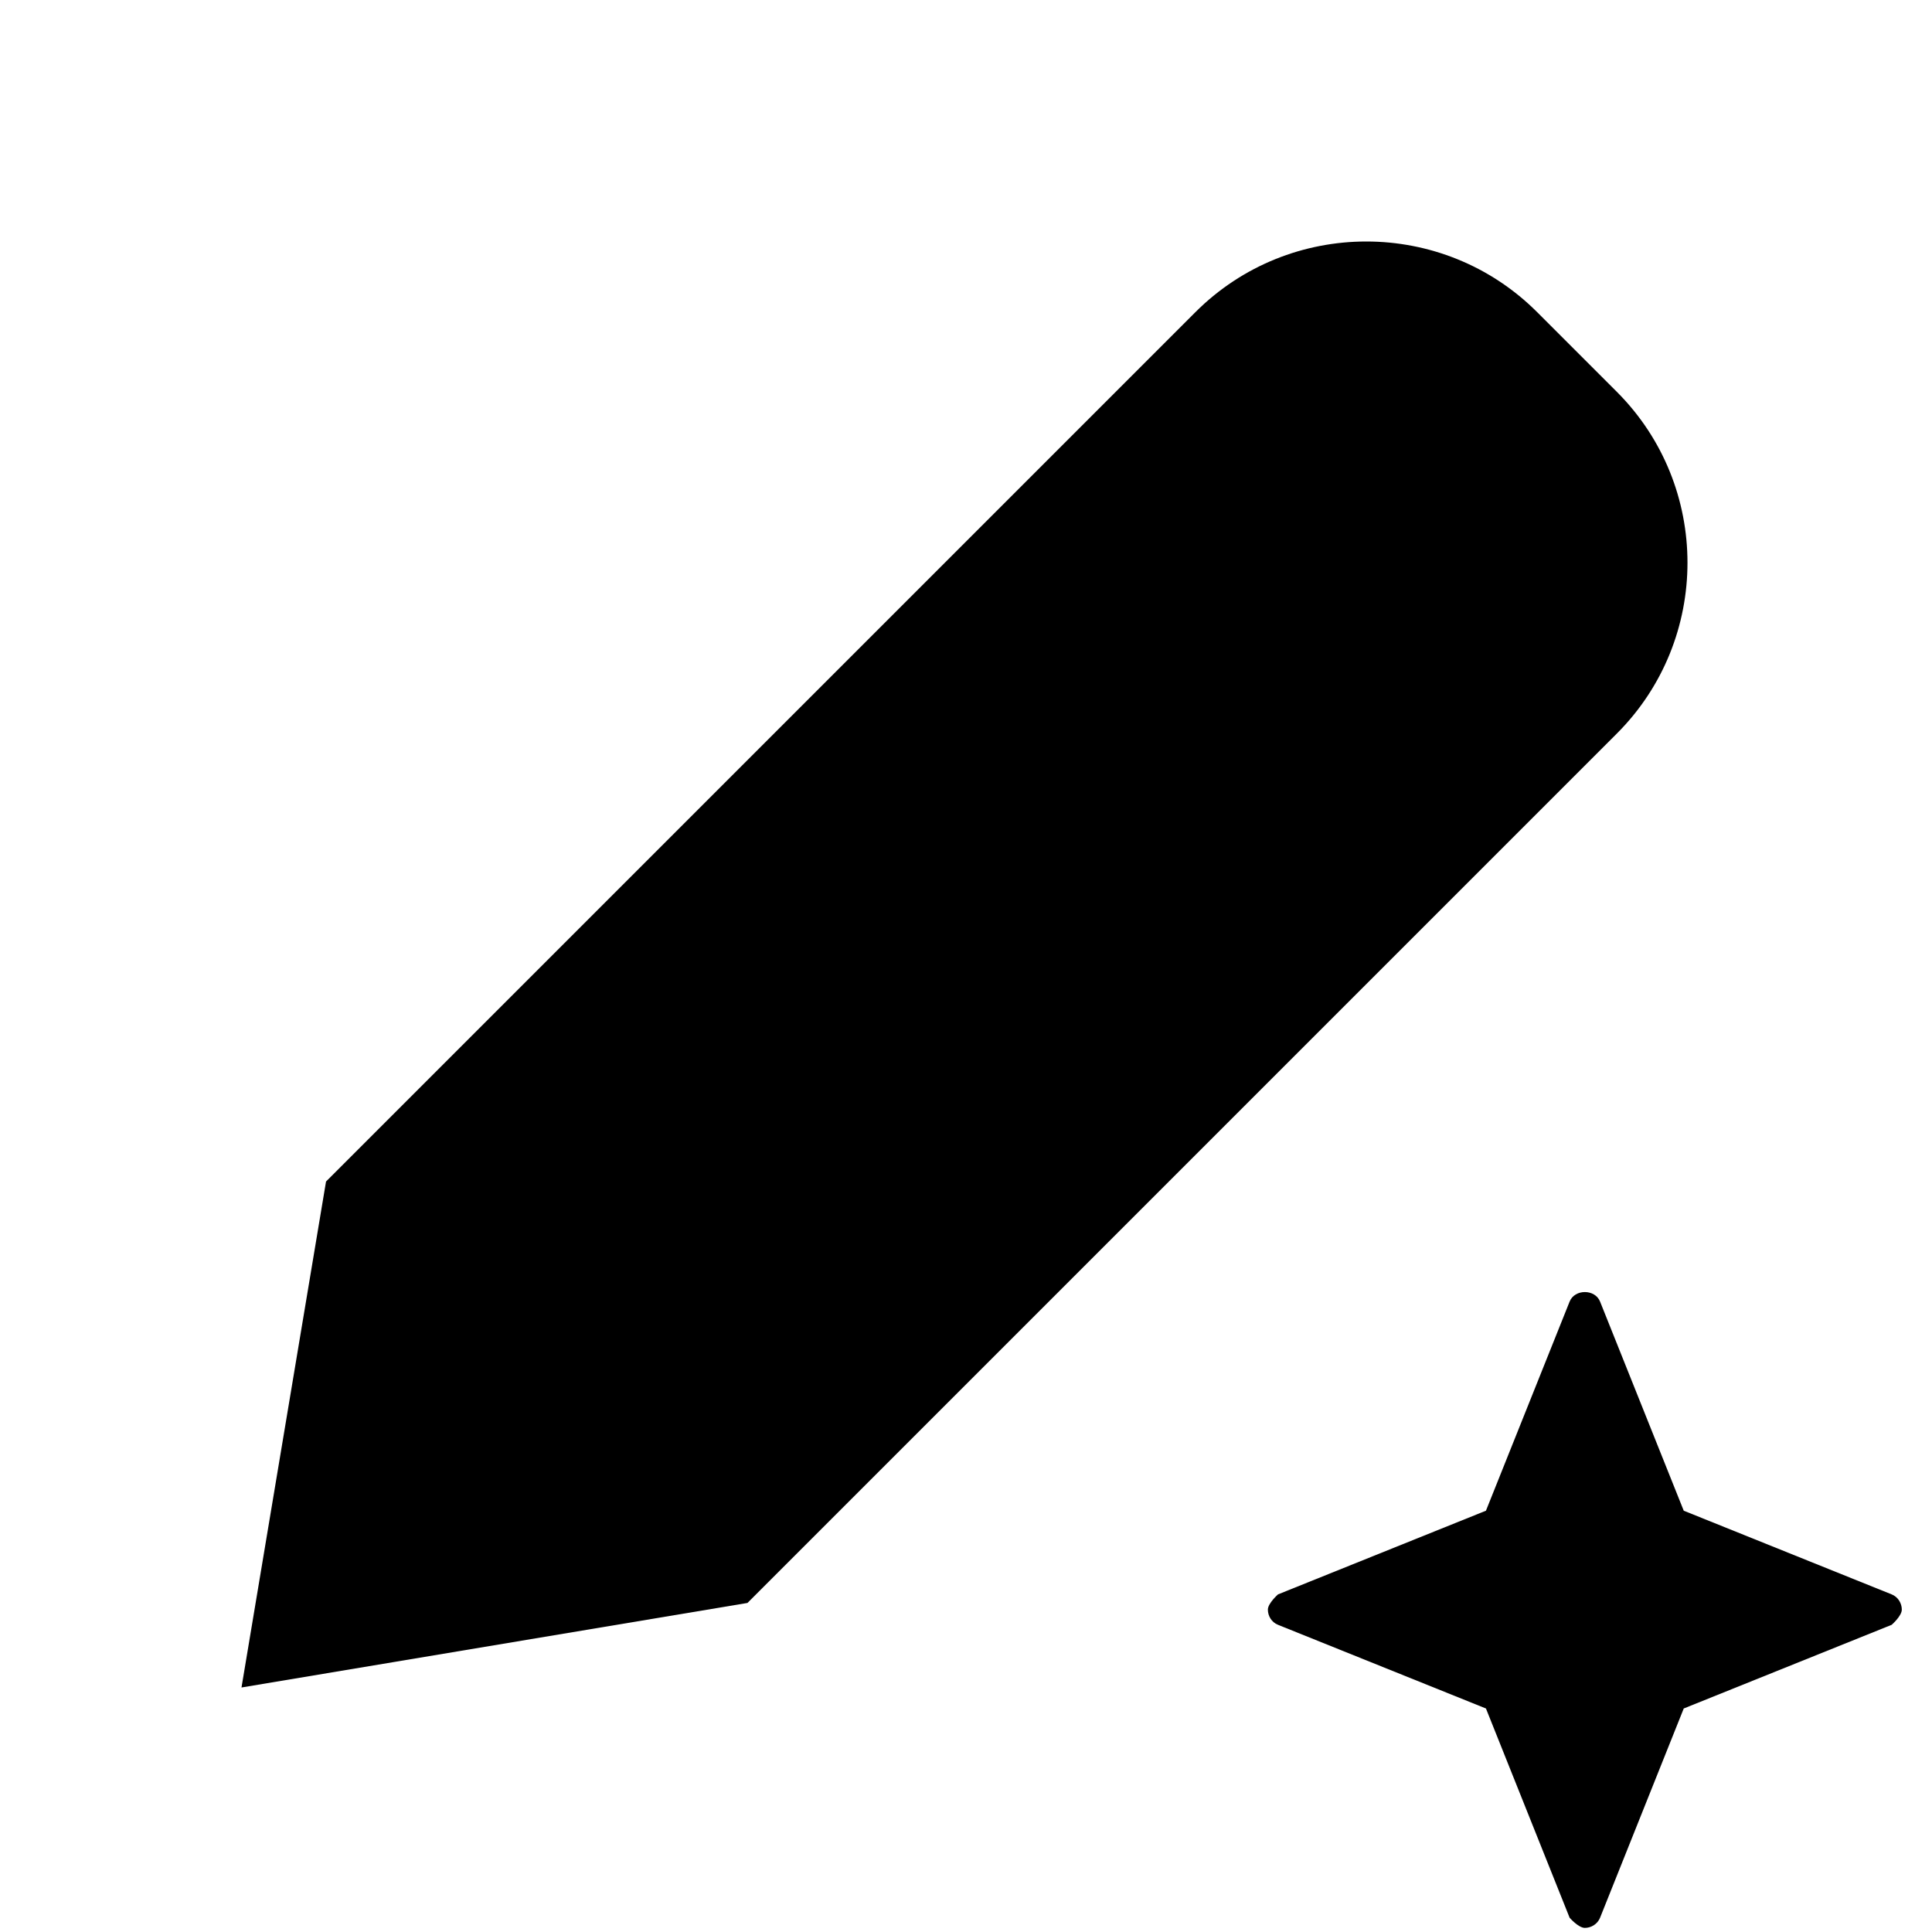
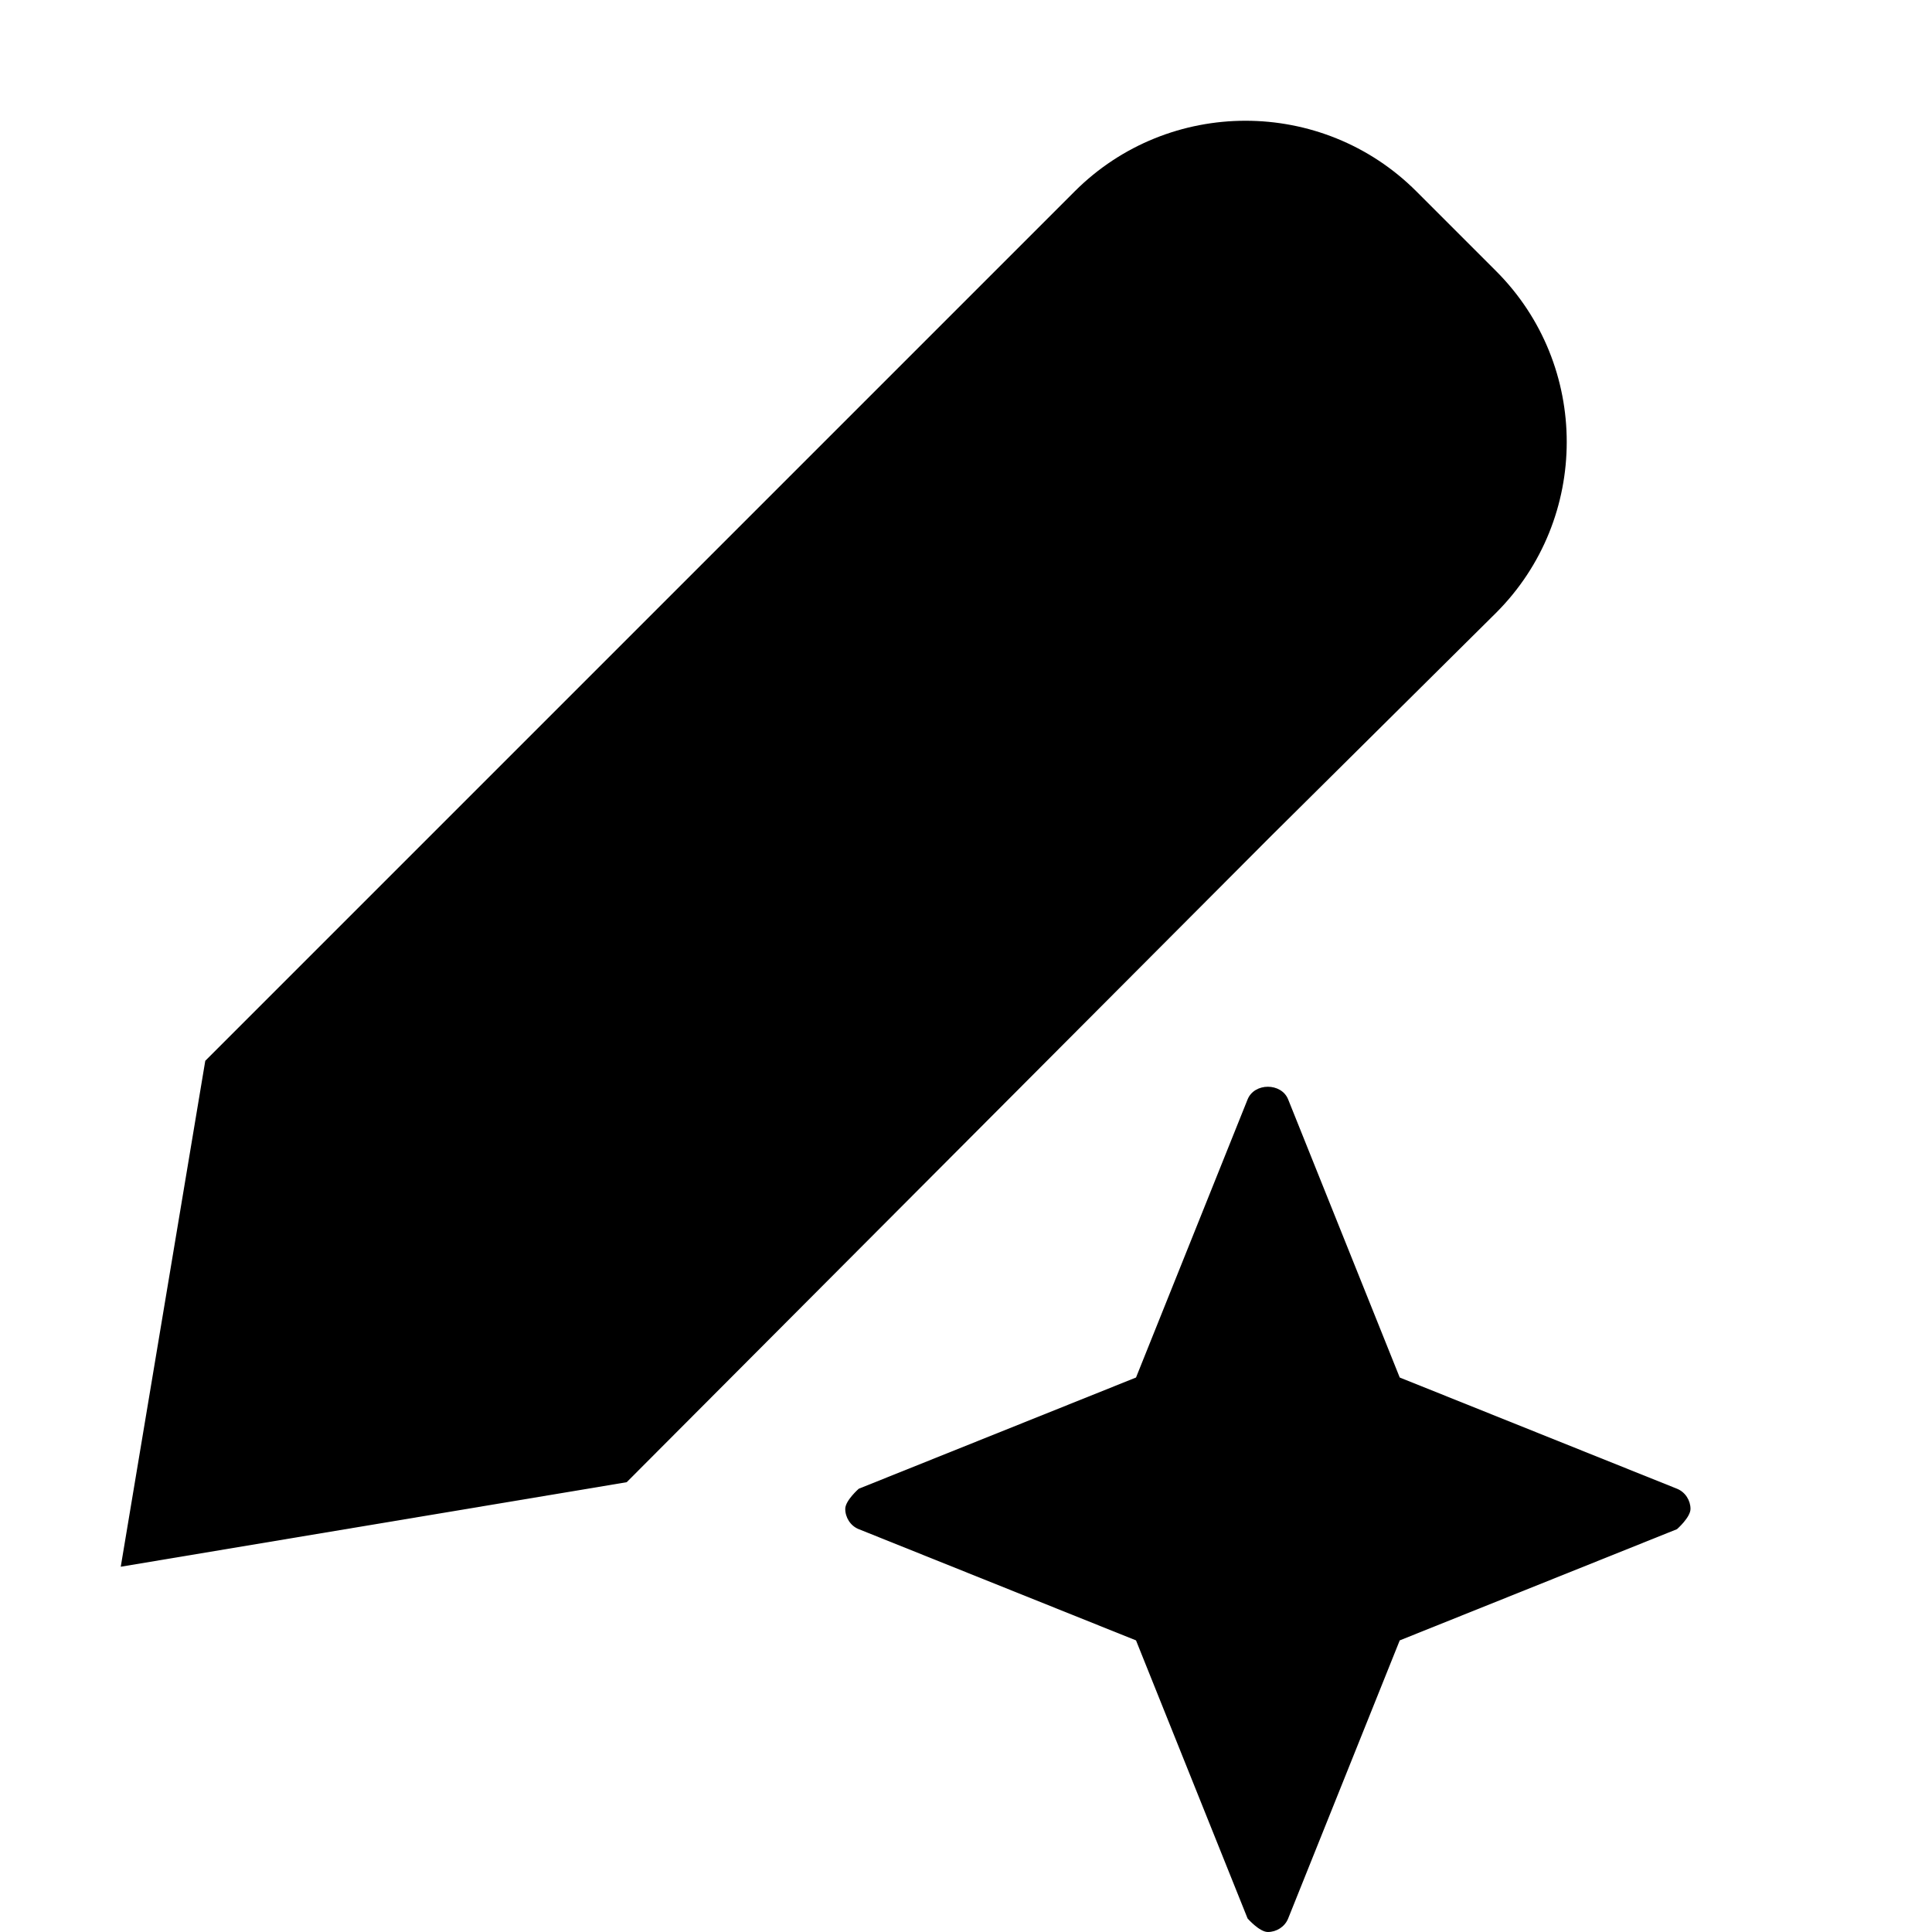
<svg xmlns="http://www.w3.org/2000/svg" viewBox="0 0 16 16">
-   <path d="M6.19 13.275L2 13.975L2.7 9.785L9.9 2.585C10.68 1.805 11.95 1.805 12.73 2.585L13.39 3.245C14.17 4.025 14.17 5.295 13.39 6.075L6.19 13.275Z" class="stroke-linejoin-round" />
-   <path d="M9 3.985L12 6.985" class="stroke-linejoin-round" />
-   <path d="M15.666 13.204L13.944 12.511L13.251 10.779C13.209 10.674 13.041 10.674 12.999 10.779L12.306 12.511L10.584 13.204C10.584 13.204 10.5 13.278 10.5 13.33C10.5 13.383 10.531 13.435 10.584 13.456L10.636 13.477L12.306 14.149L12.999 15.882C12.999 15.882 13.072 15.966 13.125 15.966C13.178 15.966 13.23 15.934 13.251 15.882L13.944 14.149L15.666 13.456C15.666 13.456 15.75 13.383 15.75 13.33C15.75 13.278 15.719 13.225 15.666 13.204Z" class="filled no-stroke" />
+   <path class="stroke-linejoin-round" d="M5.19 12.275L1 12.975L1.7 8.785L8.9 1.585C9.68 0.805 10.95 0.805 11.73 1.585L12.39 2.245C13.17 3.025 13.17 4.295 12.39 5.075L10.525 6.925" />
+   <path class="stroke-linejoin-round" d="M10.99 5.975L7.99 2.975" />
+   <path class="filled no-stroke" d="M13.888 12.329L11.592 11.408L10.668 9.105C10.612 8.965 10.388 8.965 10.332 9.105L9.408 11.408L7.112 12.329C7.112 12.329 7 12.427 7 12.496C7 12.566 7.042 12.636 7.112 12.664L7.182 12.692L9.408 13.585L10.332 15.888C10.332 15.888 10.43 16 10.5 16C10.57 16 10.64 15.958 10.668 15.888L11.592 13.585L13.888 12.664C13.888 12.664 14 12.566 14 12.496C14 12.427 13.958 12.357 13.888 12.329Z" />
</svg>
